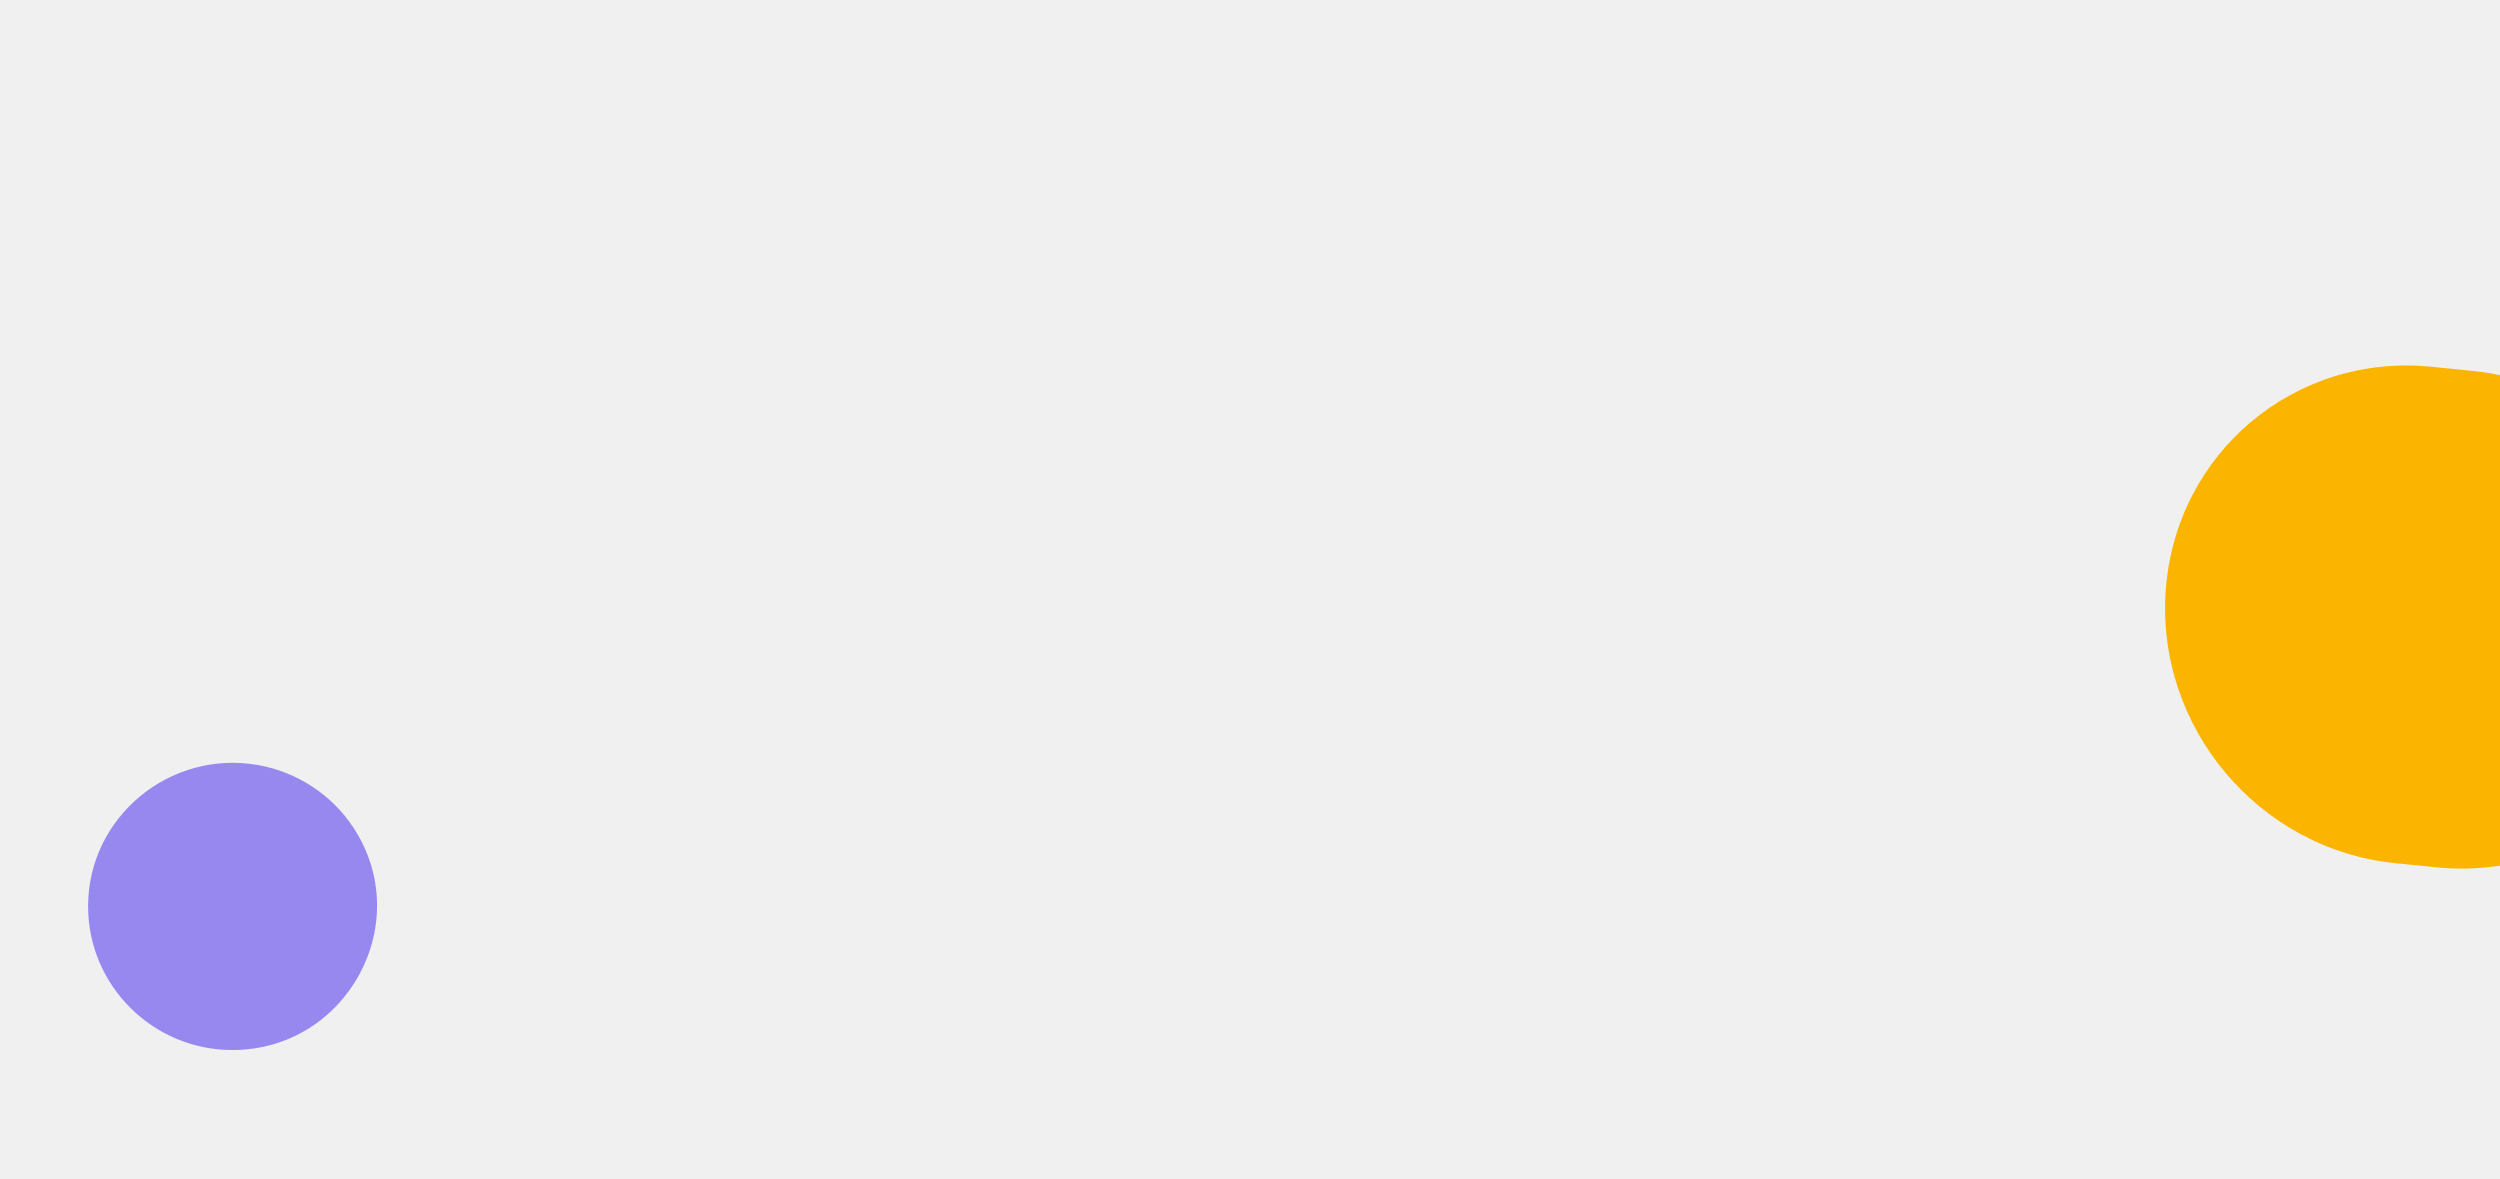
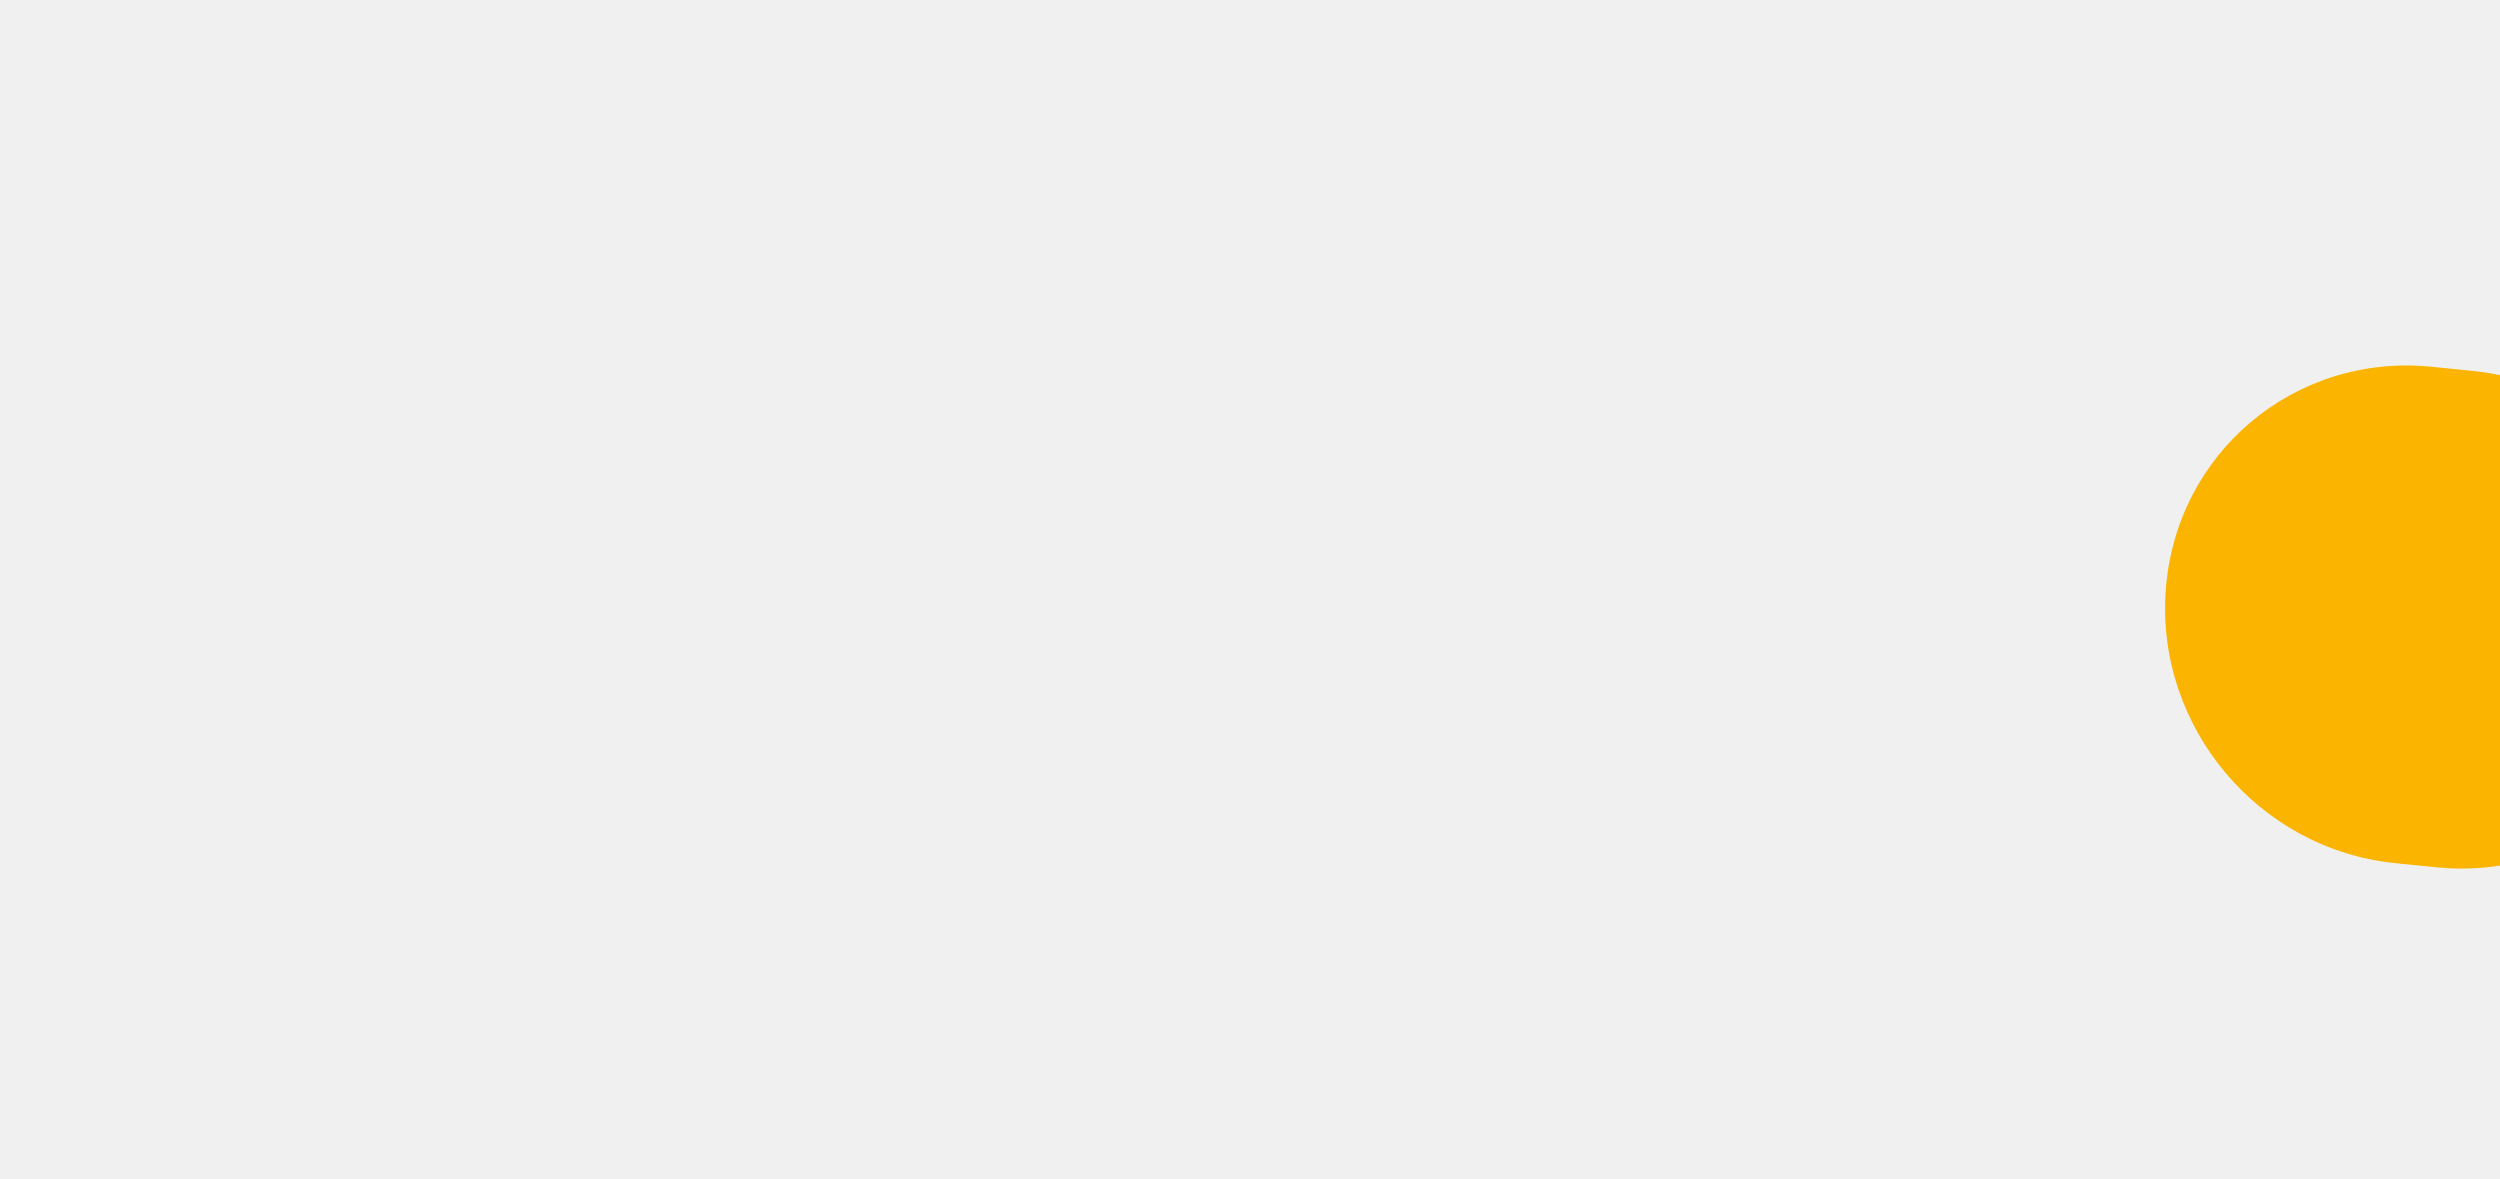
<svg xmlns="http://www.w3.org/2000/svg" width="1419" height="669" viewBox="0 0 1419 669" fill="none">
  <path d="2.379L1434.19 2.379L1327.02 667.879L0.924 618.379L0.924 2.379L380.538 2.379Z" fill="white" />
-   <path d="M30 531.434C30 480.645 76.6 442.328 126.598 451.263V451.263C148.713 455.215 168.463 468.167 180.743 486.98V486.98C216.119 541.178 176.619 613 111.898 613V613C66.85 613 30 576.482 30 531.434V531.434Z" fill="" />
-   <path d="M50 514.434C50 463.645 96.6 425.328 146.598 434.263V434.263C168.713 438.215 188.463 451.167 200.743 469.98V469.98C236.119 524.178 196.619 596 131.898 596V596C86.85 596 50 559.482 50 514.434V514.434Z" fill="#9788F0" />
  <rect width="306.046" height="282.503" rx="141.252" transform="matrix(0.994951 0.100359 -0.0728811 0.997341 1239.59 194)" fill="#FBB500" />
  <rect y="17" width="184" height="177" rx="88.5" fill="" />
</svg>
